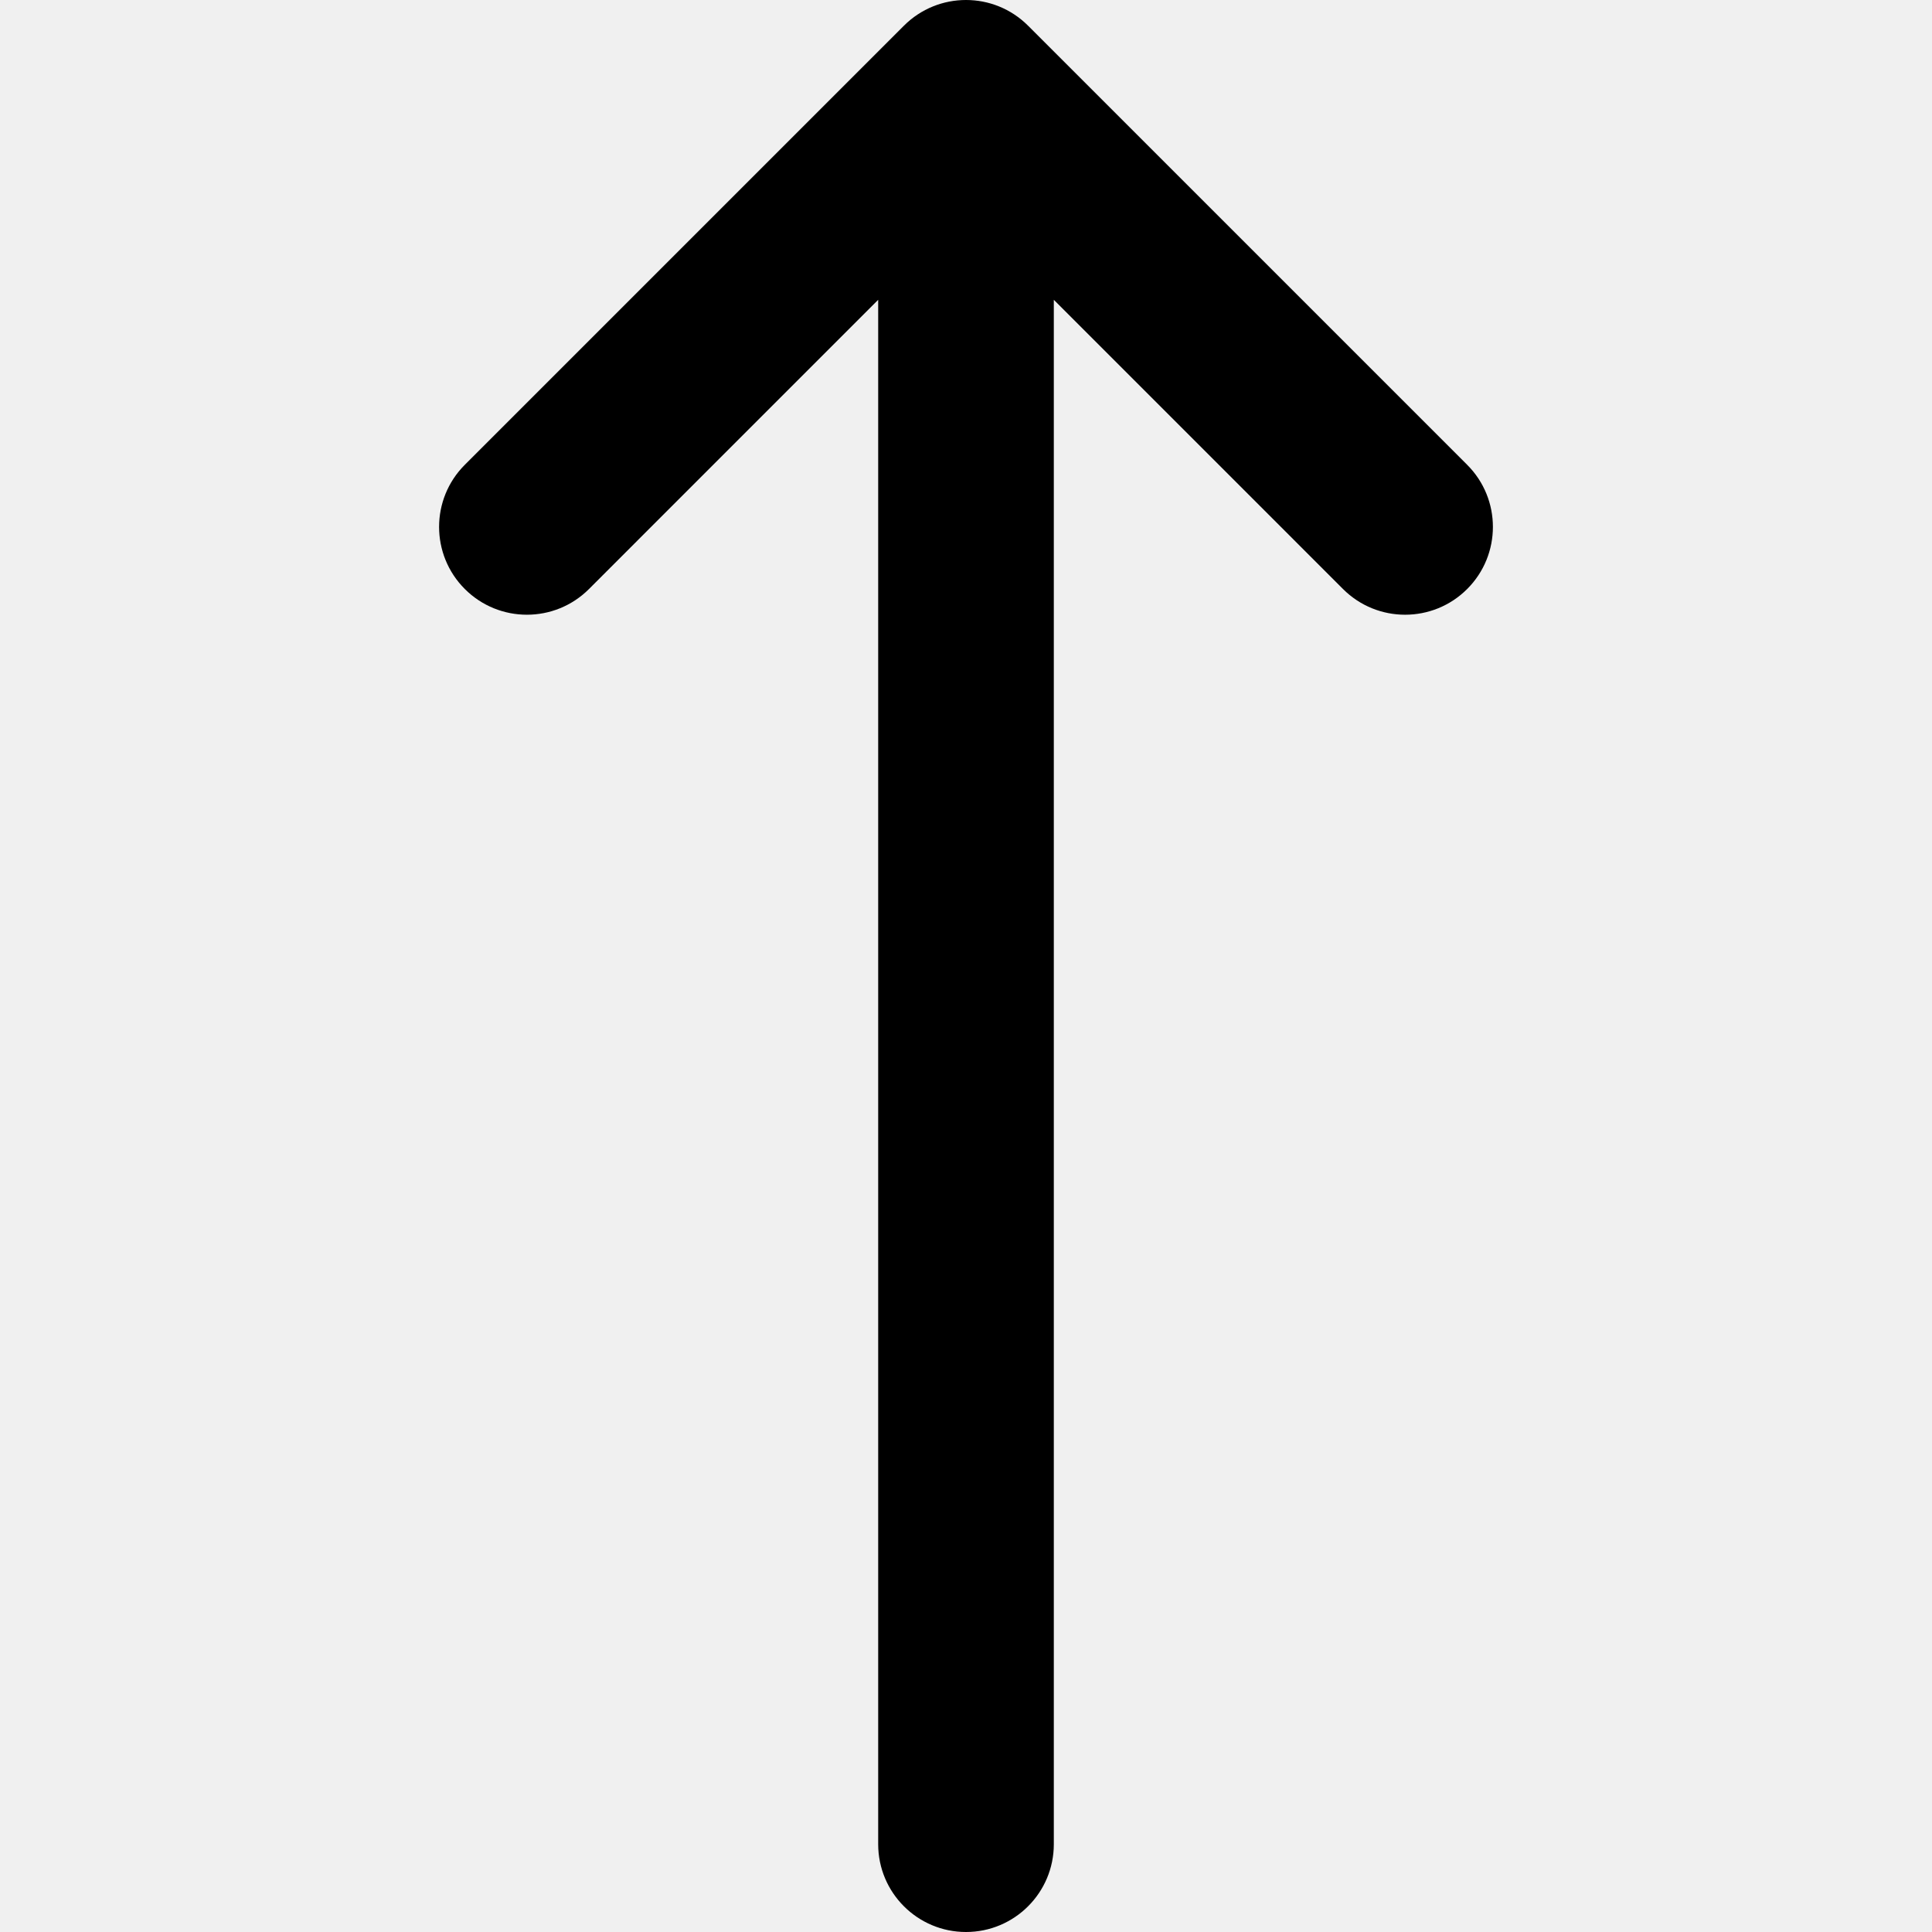
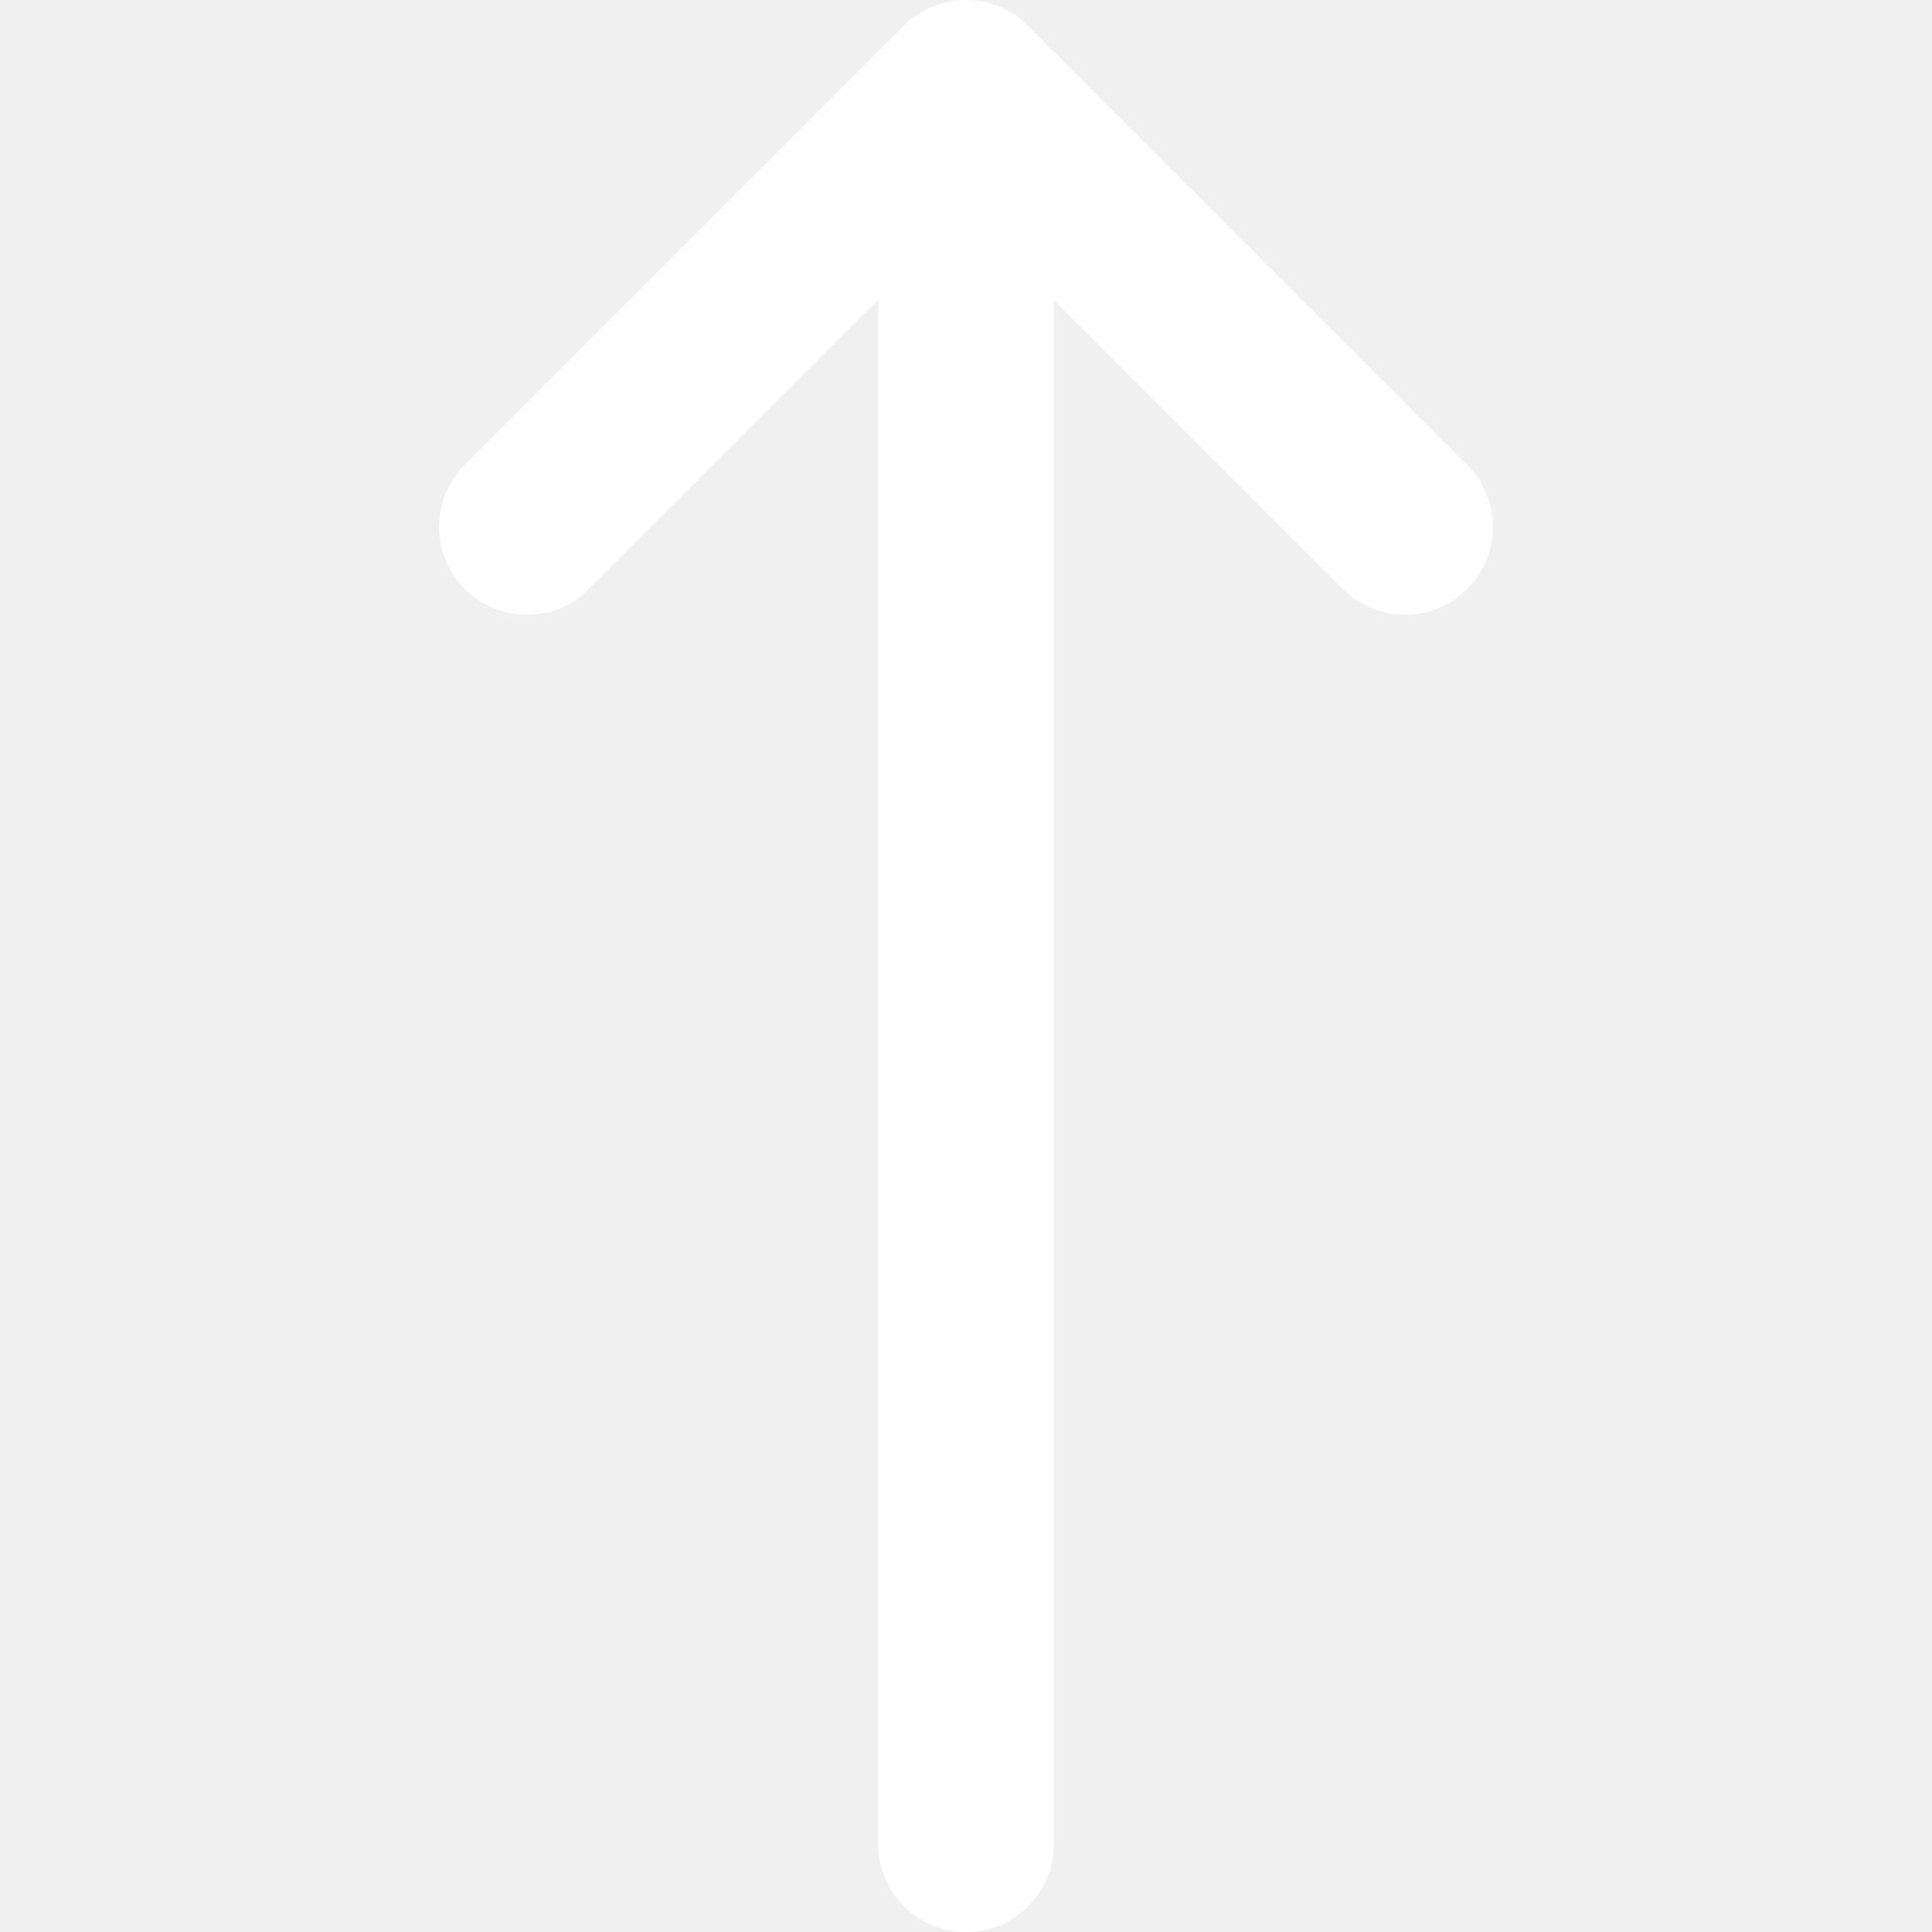
- <svg xmlns="http://www.w3.org/2000/svg" fill="#000000" height="800px" width="800px" version="1.1" id="Layer_1" viewBox="0 0 330 330" xml:space="preserve">
+ <svg xmlns="http://www.w3.org/2000/svg" fill="#ffffff" height="800px" width="800px" version="1.1" id="Layer_1" viewBox="0 0 330 330" xml:space="preserve">
  <path id="XMLID_29_" d="M100.606,100.606L150,51.212V315c0,8.284,6.716,15,15,15c8.284,0,15-6.716,15-15V51.212l49.394,49.394  C232.322,103.535,236.161,105,240,105c3.839,0,7.678-1.465,10.606-4.394c5.858-5.857,5.858-15.355,0-21.213l-75-75  c-5.857-5.858-15.355-5.858-21.213,0l-75,75c-5.858,5.857-5.858,15.355,0,21.213C85.251,106.463,94.749,106.463,100.606,100.606z" />
</svg>
